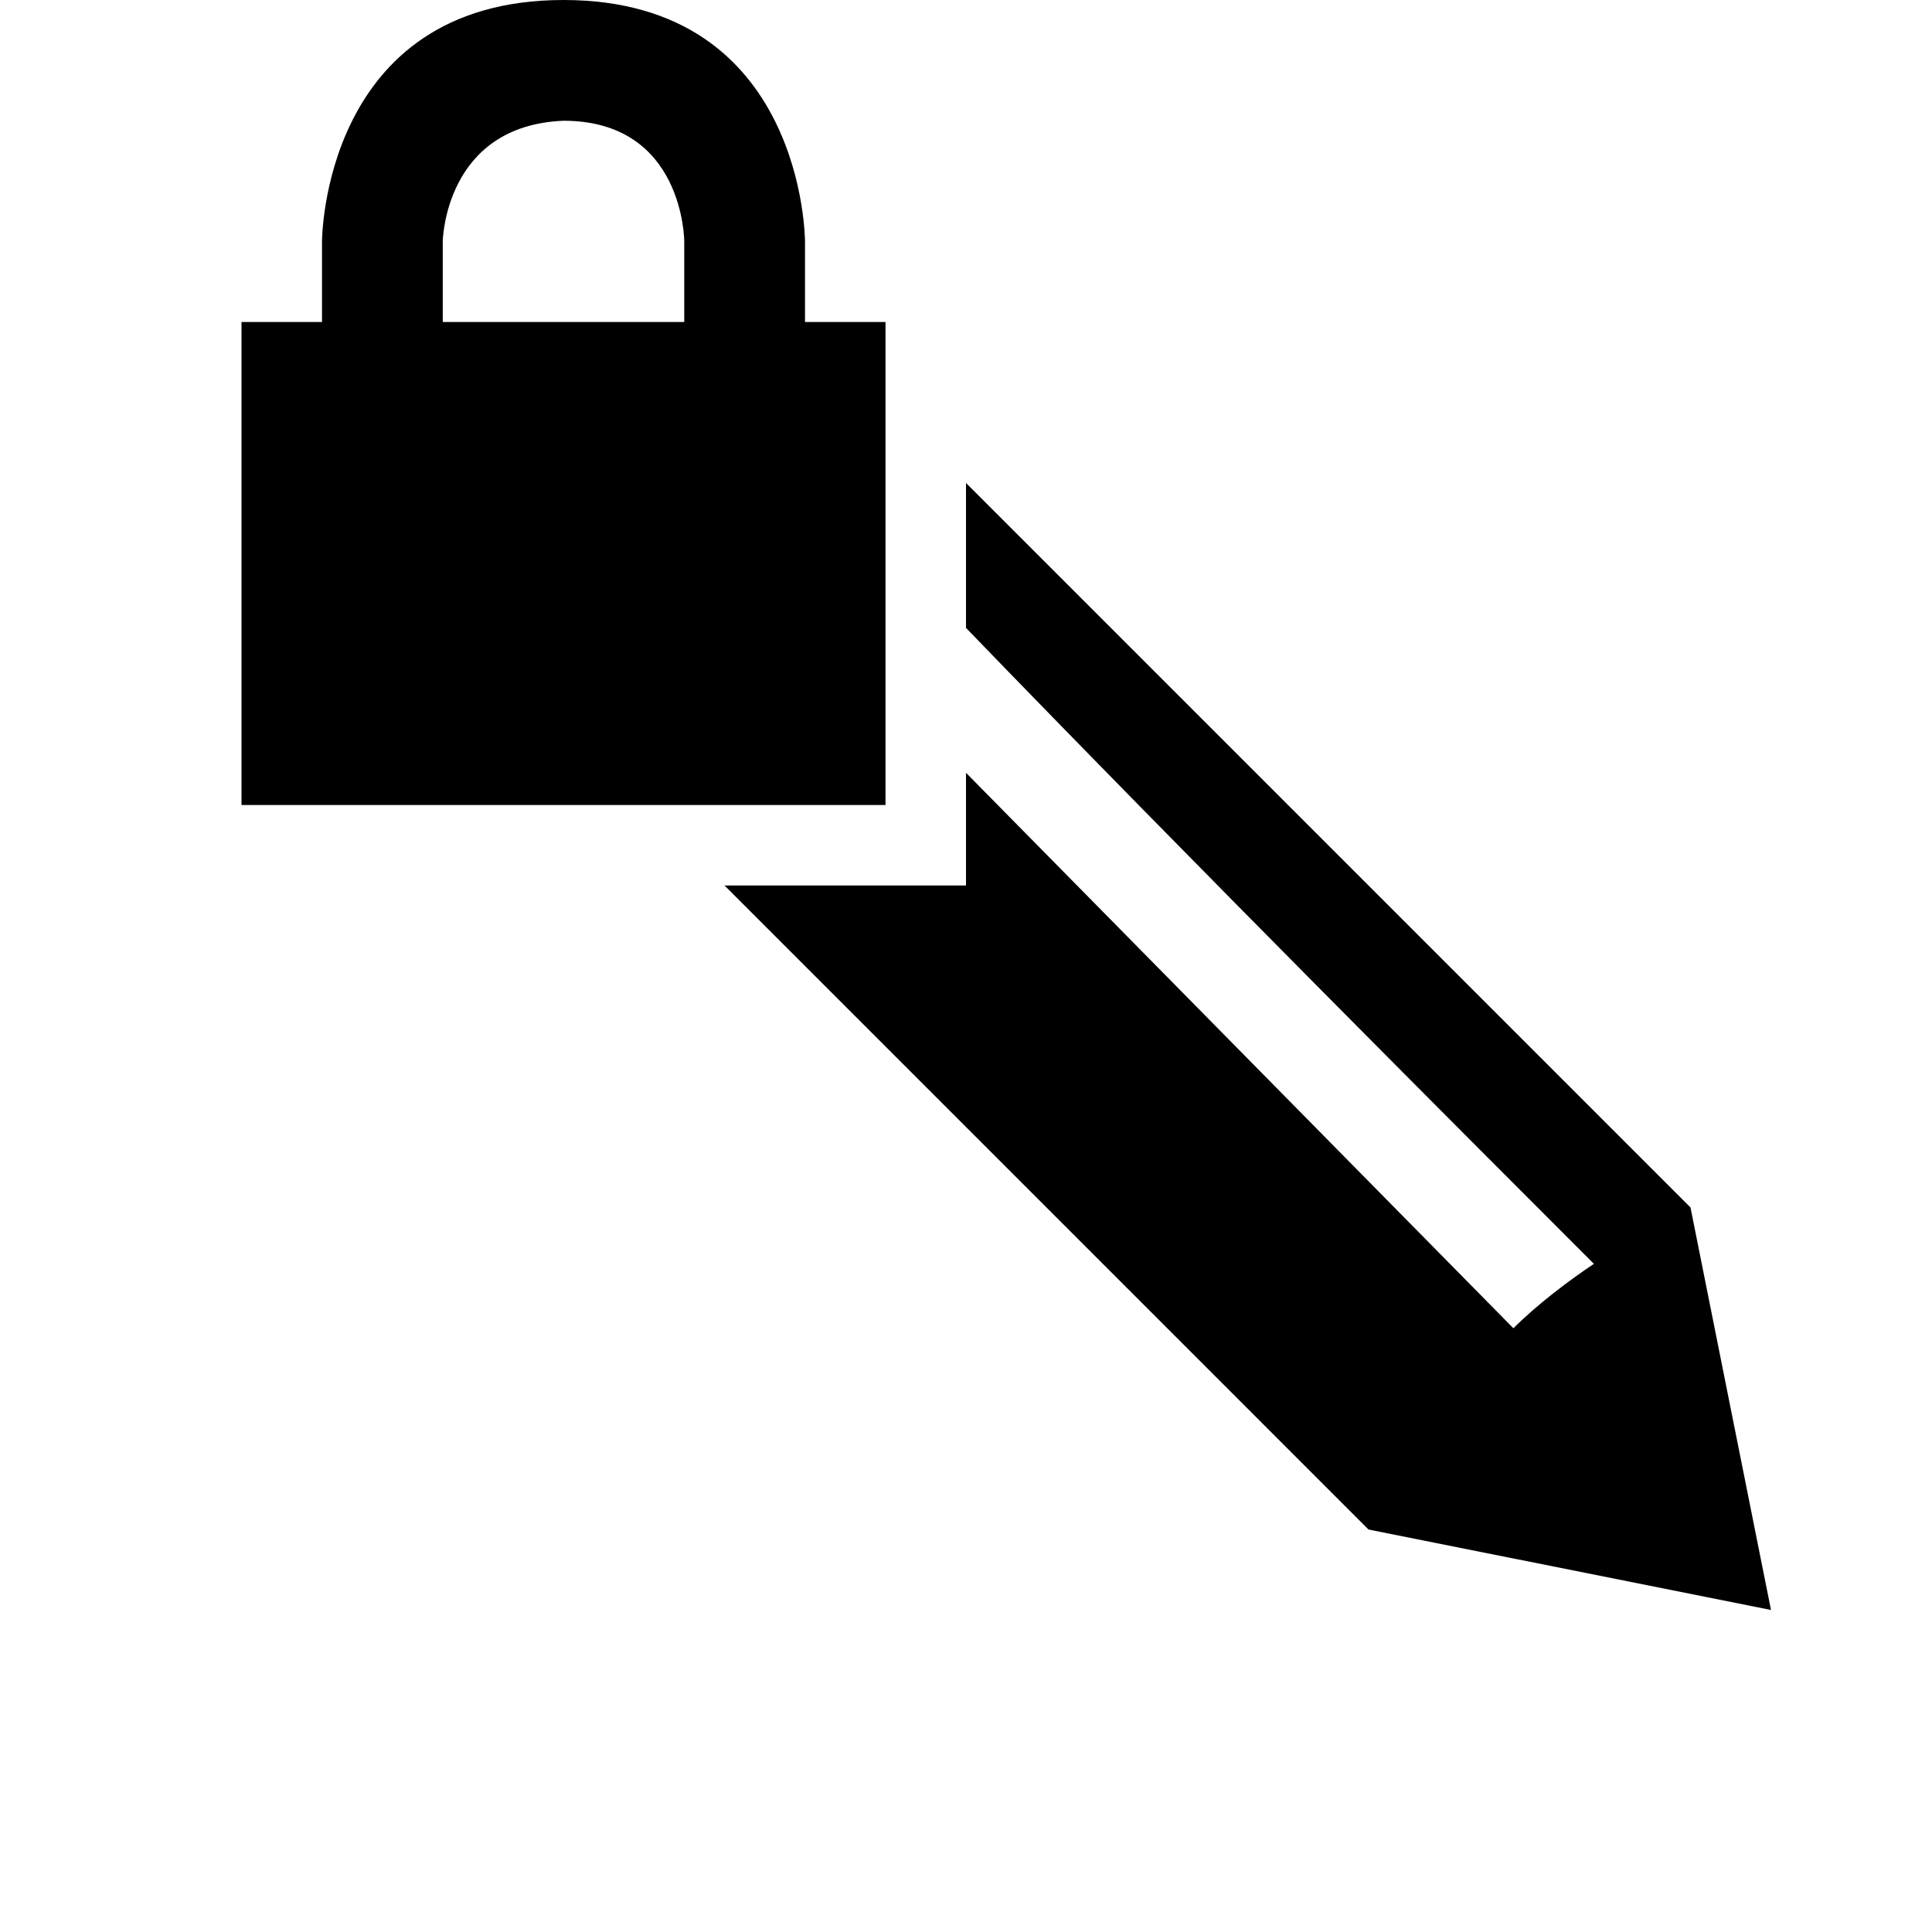
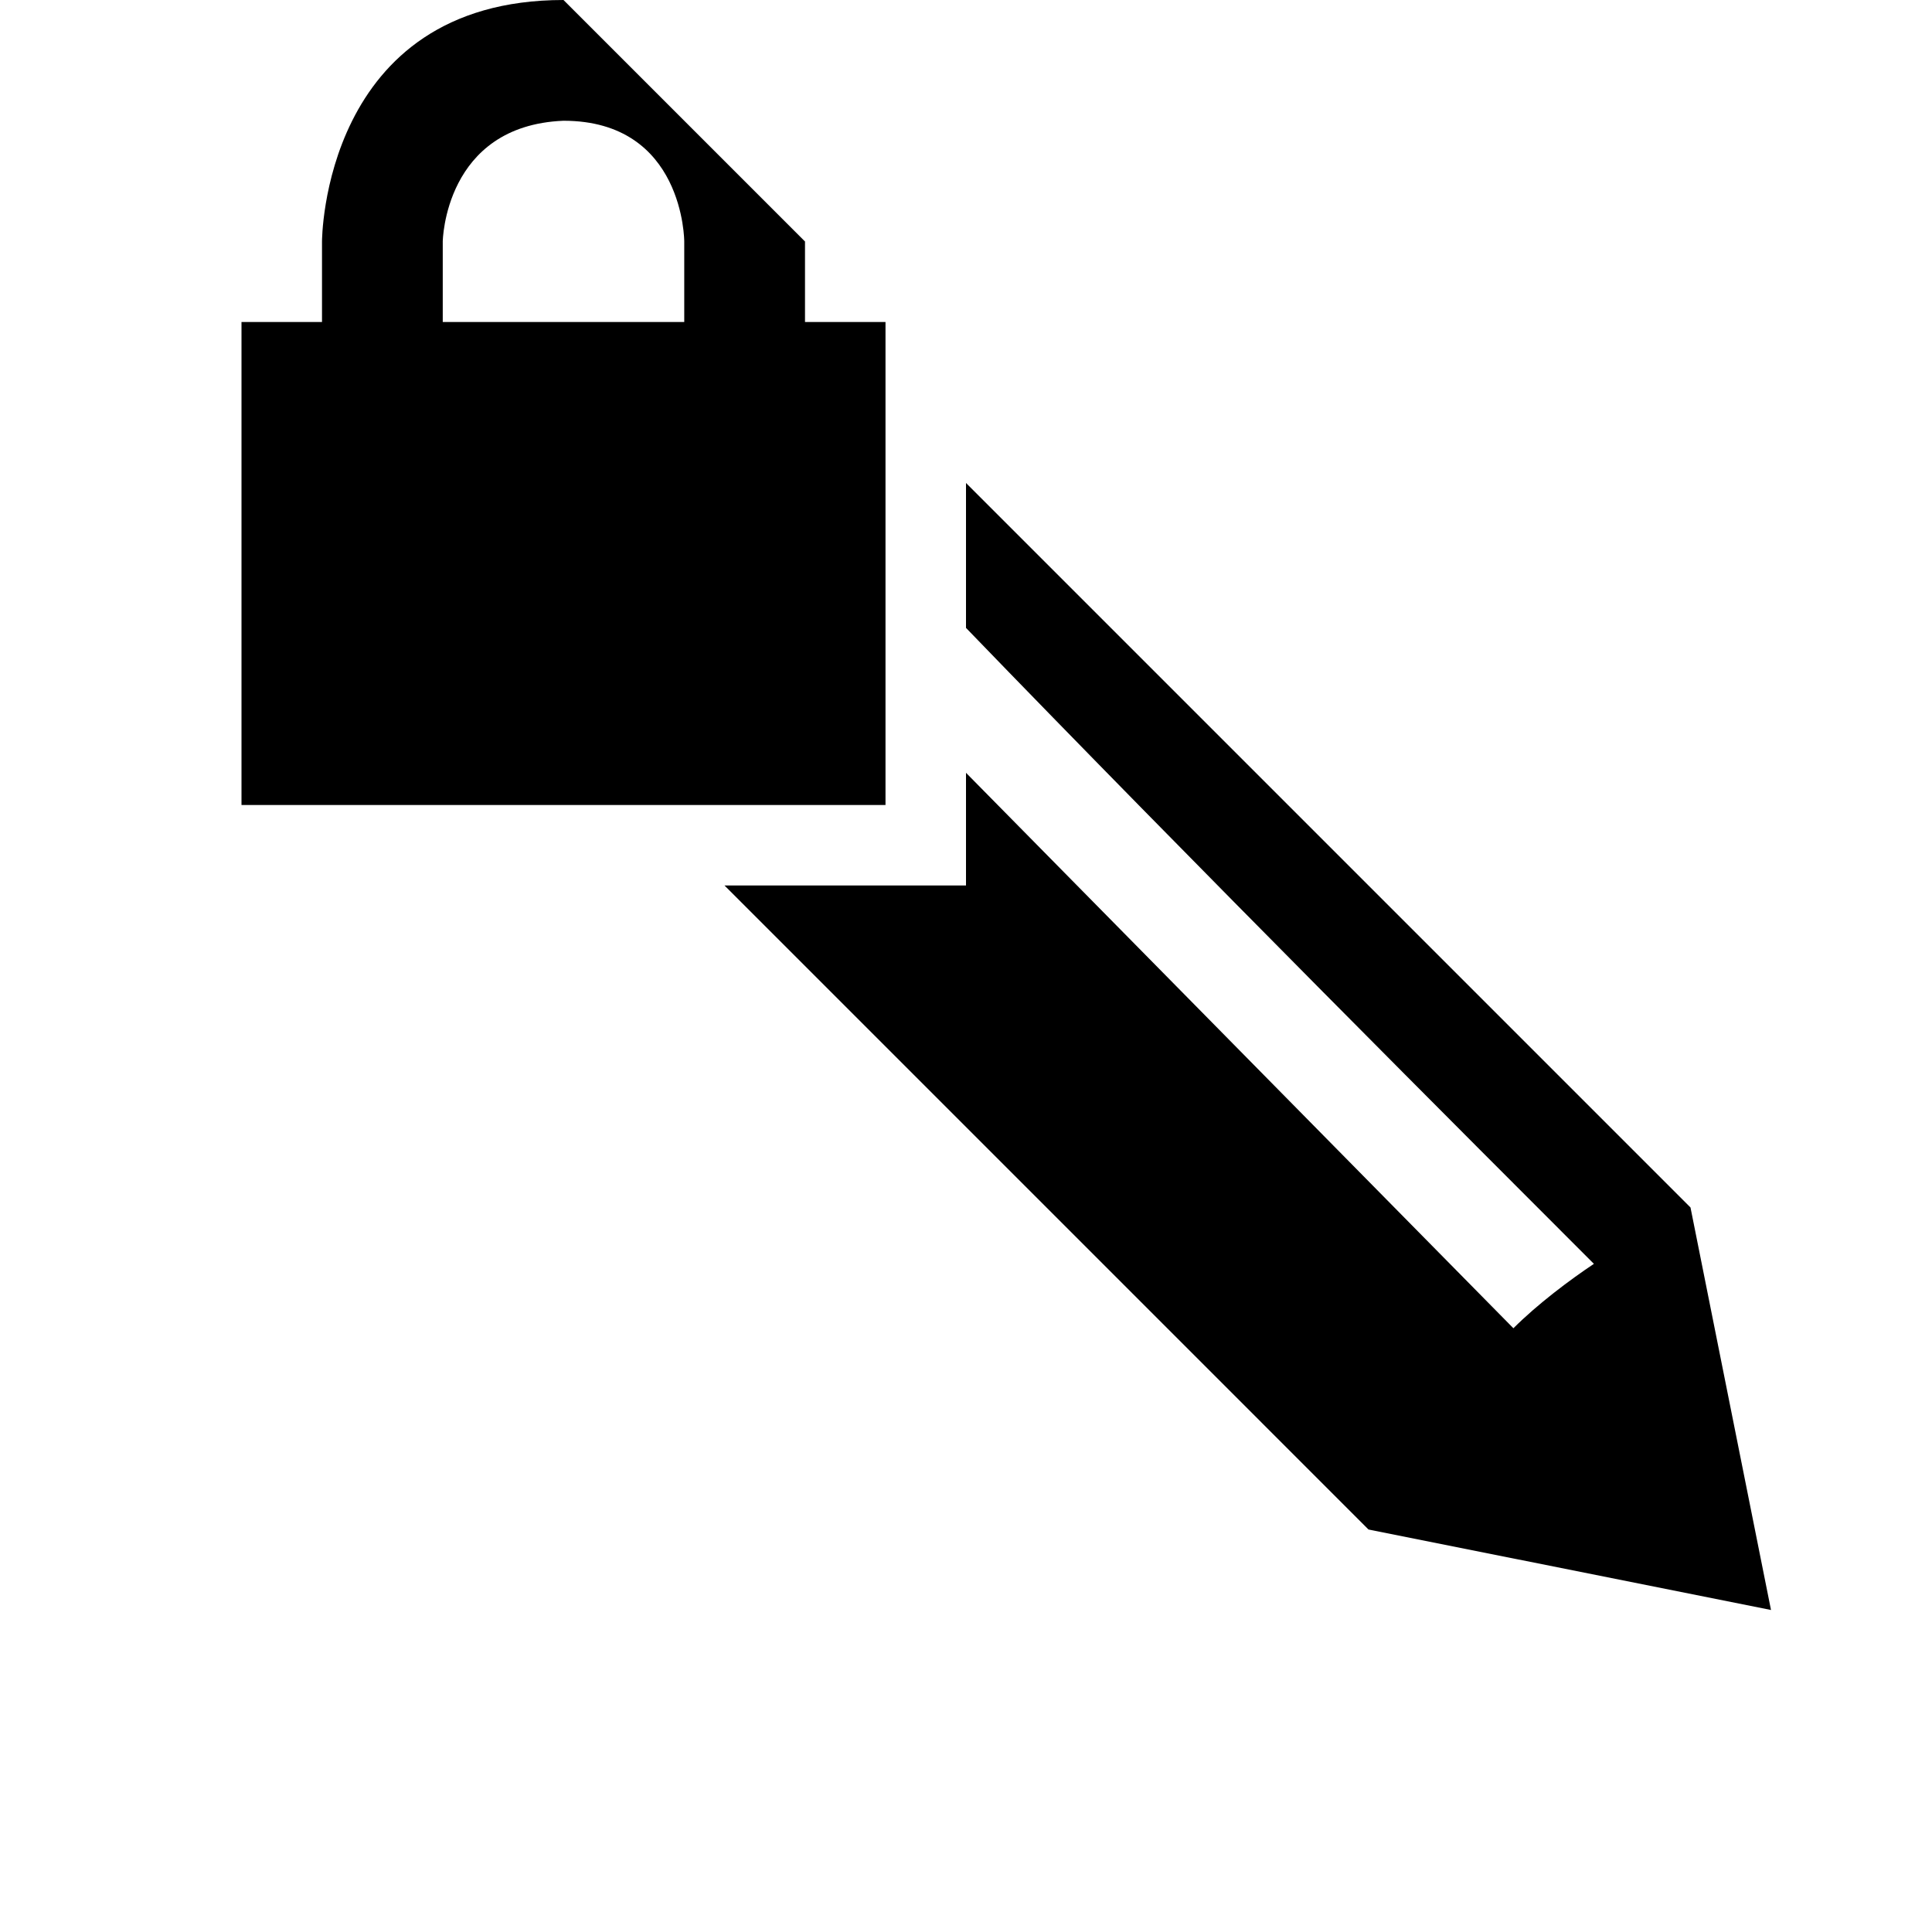
<svg xmlns="http://www.w3.org/2000/svg" width="24" height="24" viewBox="0 0 24 24">
  <g id="Layer_2">
    <g id="g184">
-       <path d="M4 4v-1s0-3 3-3 3 3 3 3v1h1v6h-8v-6zm1.5 0h3v-1s0-1.5-1.5-1.5c-1.48.06-1.5 1.5-1.5 1.5zm6.5 5.6l6.8 6.9c.3-.3.7-.6 1-.8-1.4-1.4-5-5-7.8-7.9v-1.8l9 9 1 5-5-1-8-8h3z" id="path186" />
+       <path d="M4 4V3s0-3 3-3l3 3v1h1v6H3V4zm1.5 0h3V3s0-1.5-1.5-1.5C5.52 1.56 5.5 3 5.5 3zM12 9.6l6.8 6.9c.3-.3.7-.6 1-.8-1.4-1.4-5-5-7.8-7.9V6l9 9 1 5-5-1-8-8h3z" id="path186" />
    </g>
  </g>
</svg>
